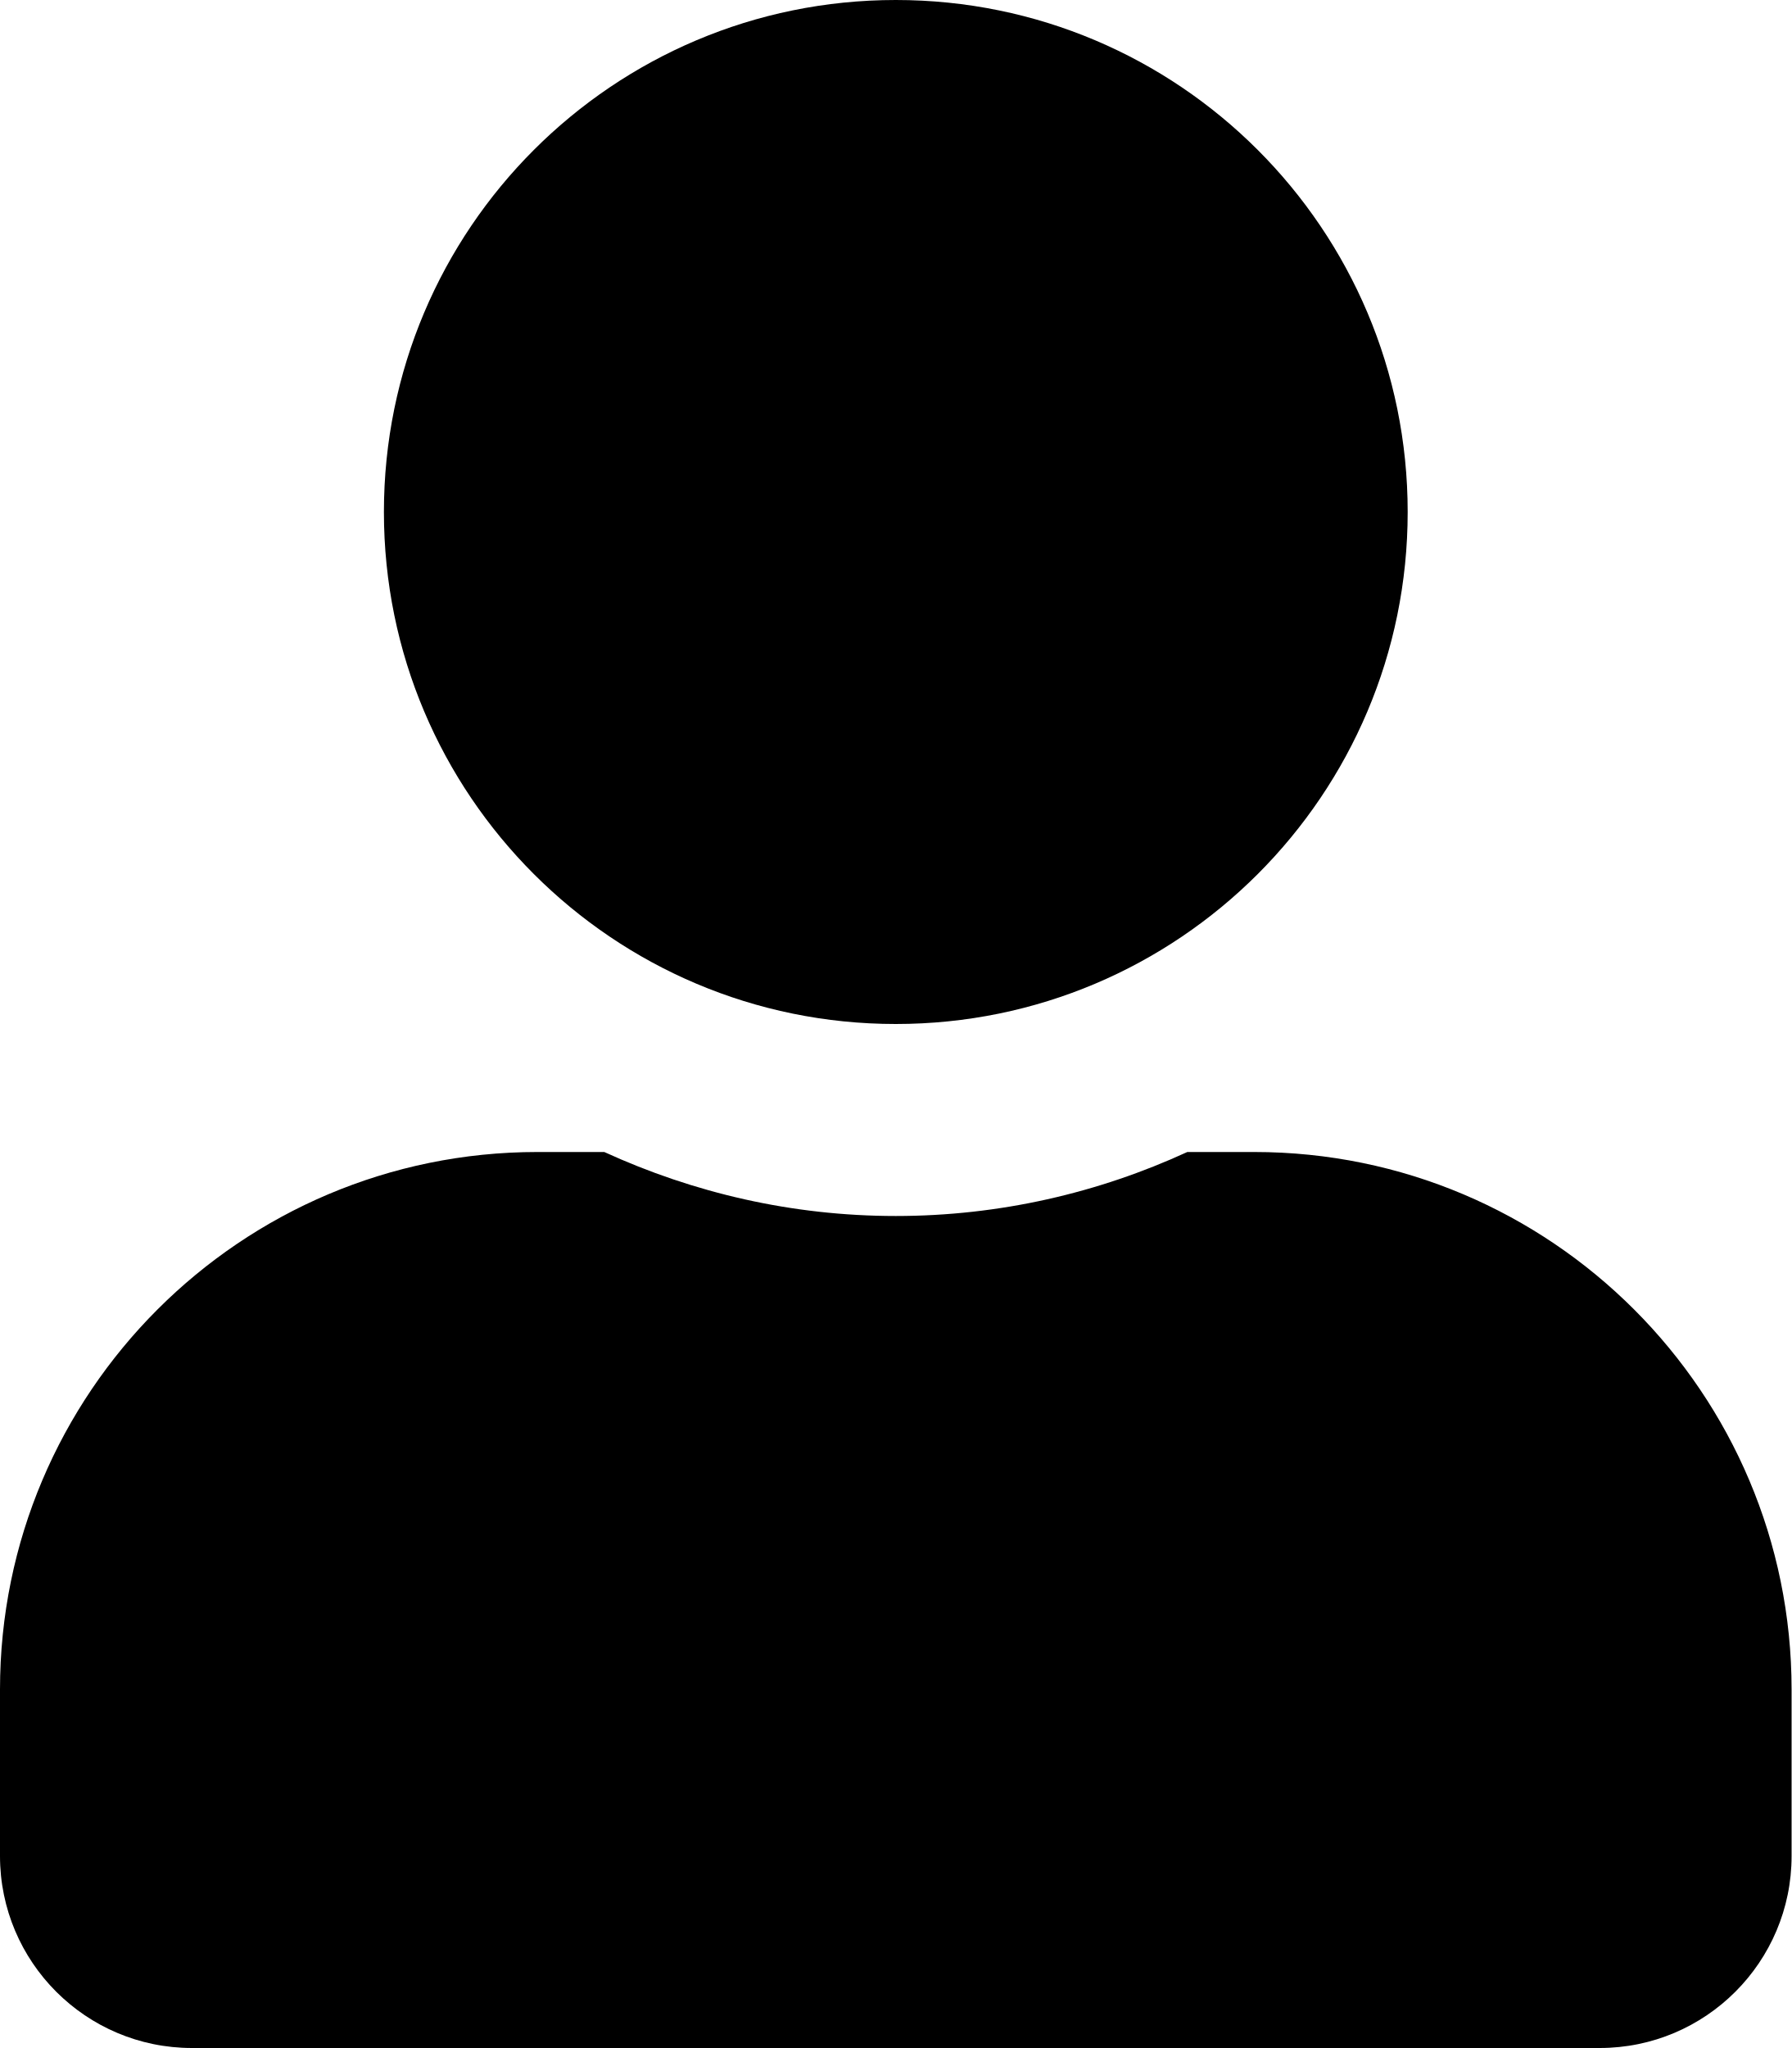
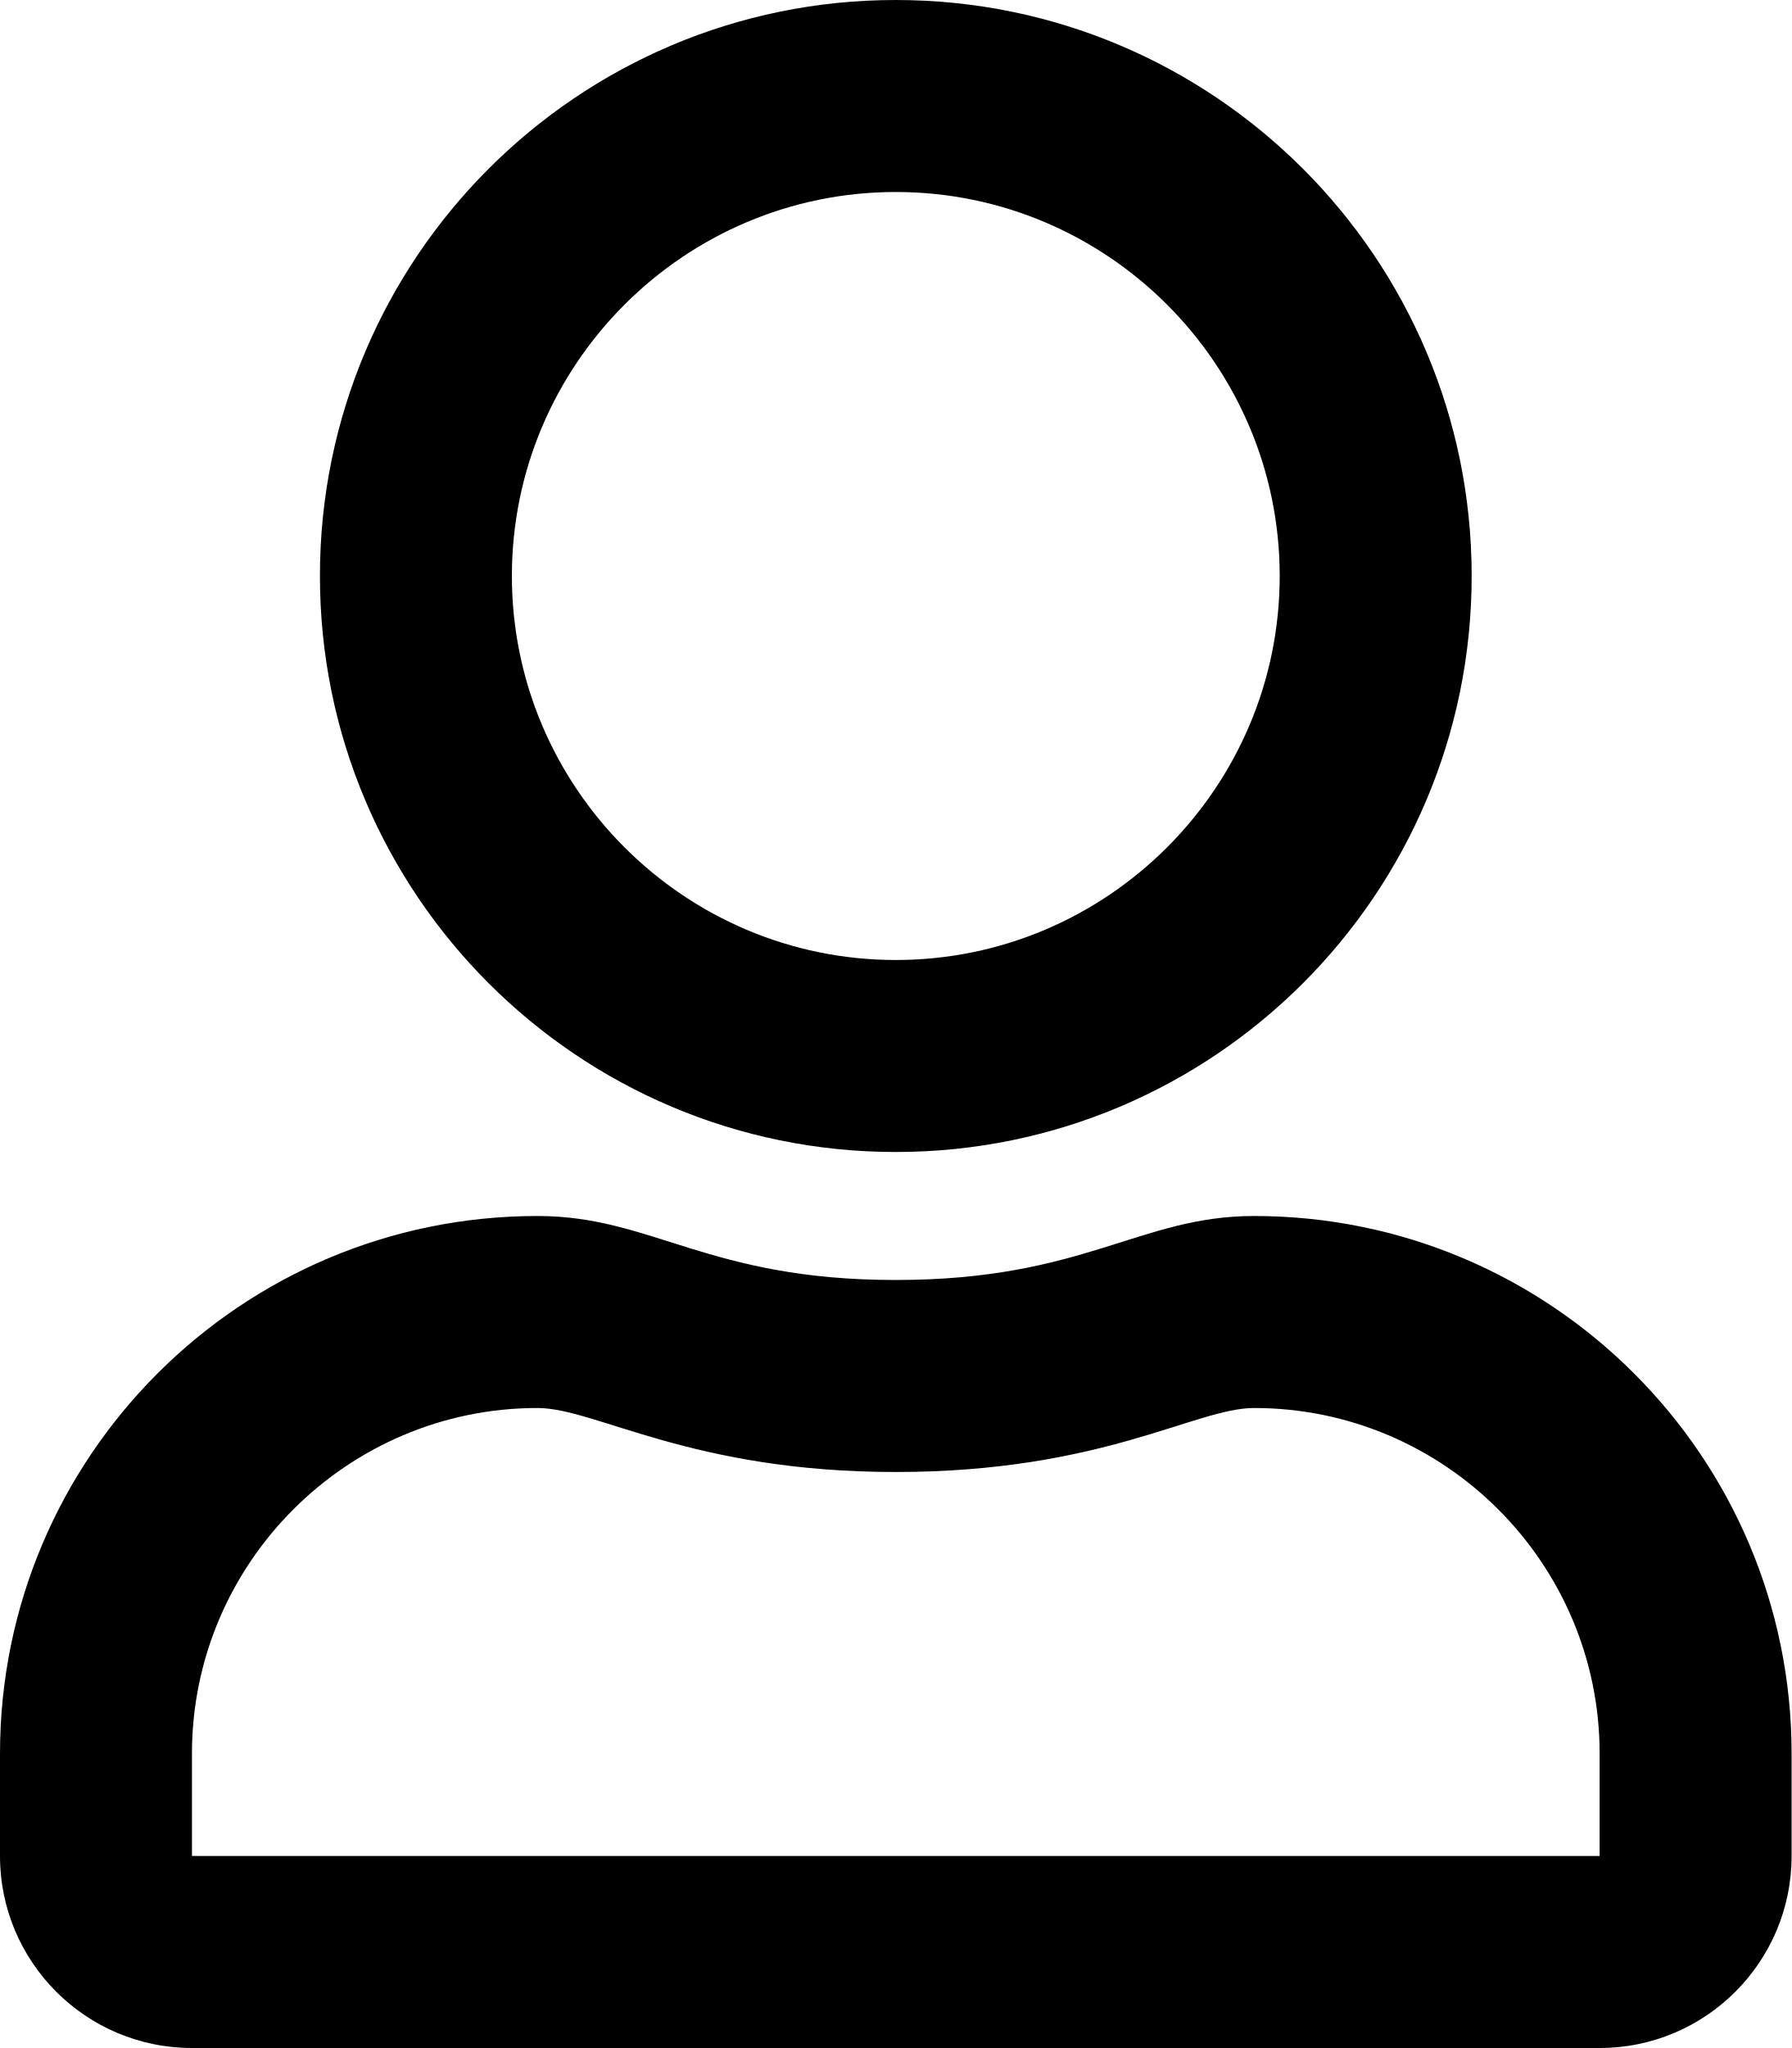
<svg xmlns="http://www.w3.org/2000/svg" viewBox="0 0 448 512">
-   <path d="M224 256c70.7 0 128-57.3 128-128S294.7 0 224 0 96 57.3 96 128s57.3 128 128 128zm89.6 32h-16.7c-22.2 10.2-46.9 16-72.9 16s-50.6-5.8-72.9-16h-16.7C60.2 288 0 348.2 0 422.4V464c0 26.5 21.5 48 48 48h352c26.5 0 48-21.5 48-48v-41.6c0-74.2-60.2-134.4-134.4-134.4z" />
+   <path d="M313.6 304c-28.7 0-42.5 16-89.6 16-47.1 0-60.8-16-89.6-16C60.2 304 0 364.2 0 438.4V464c0 26.5 21.5 48 48 48h352c26.5 0 48-21.5 48-48v-25.6c0-74.2-60.2-134.4-134.4-134.4zM400 464H48v-25.6c0-47.6 38.8-86.4 86.4-86.4 14.6 0 38.3 16 89.6 16 51.7 0 74.9-16 89.6-16 47.6 0 86.4 38.8 86.4 86.4V464zM224 288c79.5 0 144-64.5 144-144S303.5 0 224 0 80 64.5 80 144s64.5 144 144 144zm0-240c52.9 0 96 43.1 96 96s-43.1 96-96 96-96-43.1-96-96 43.1-96 96-96z" />
</svg>
